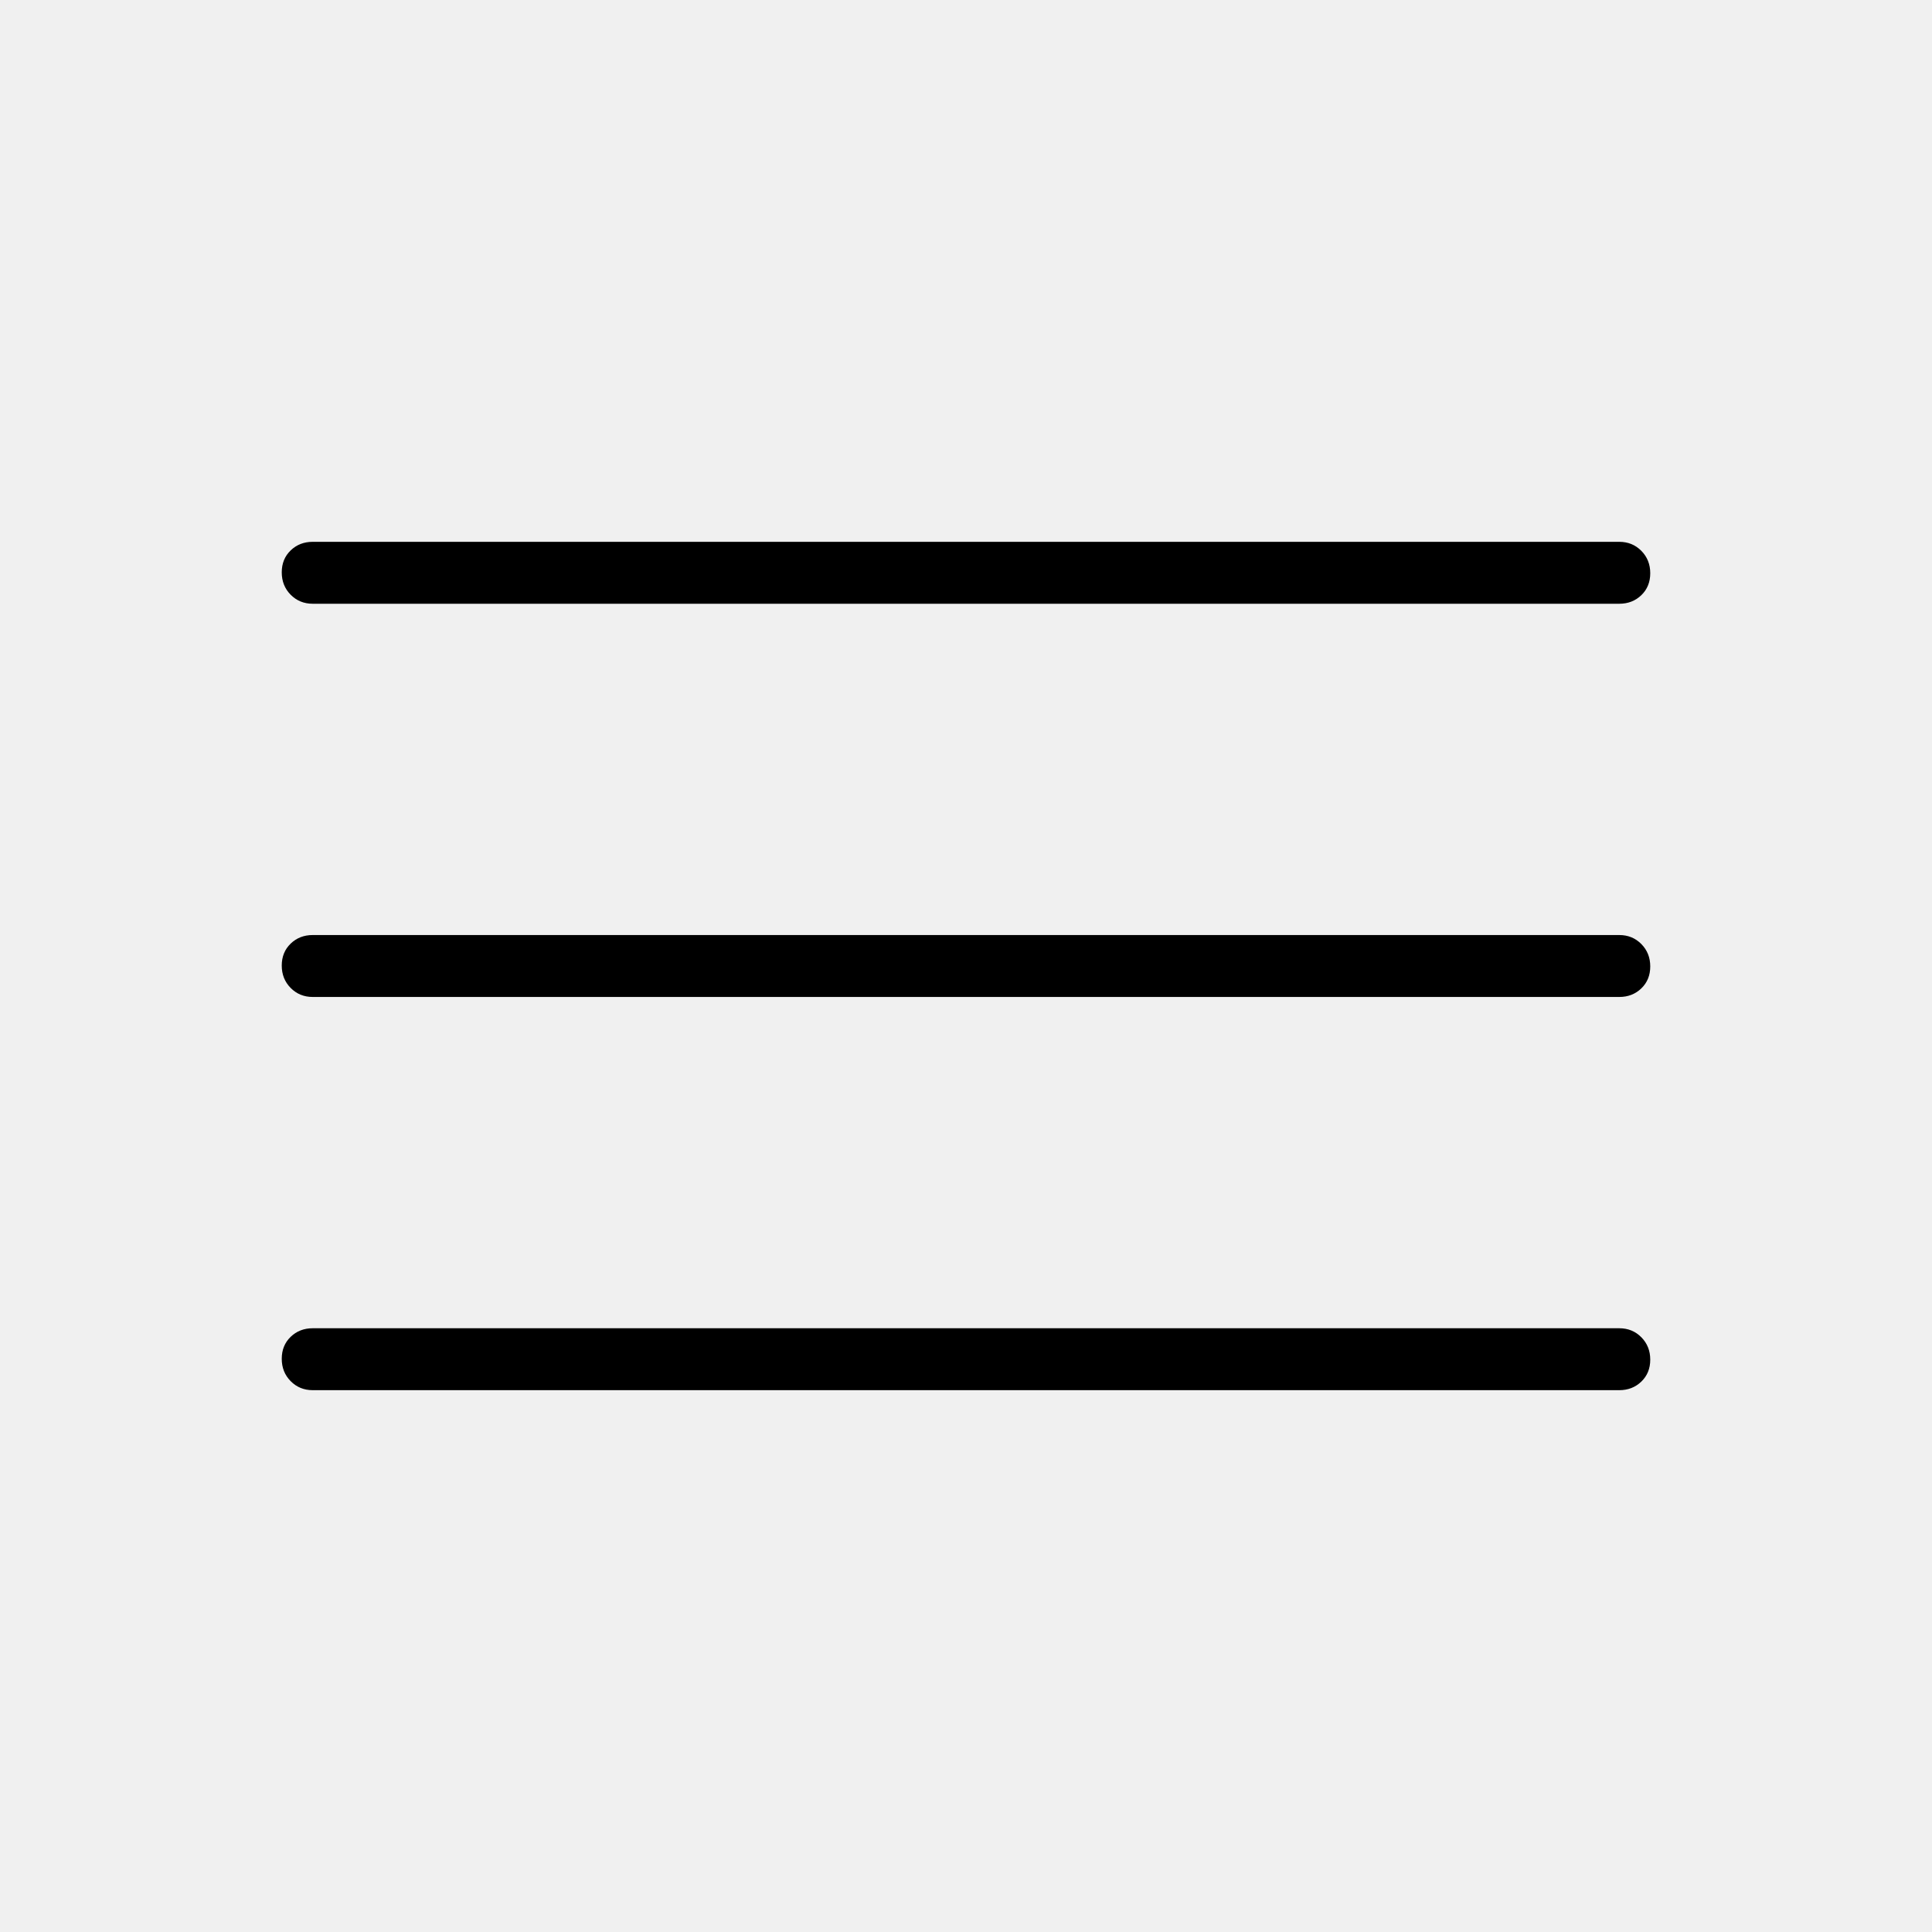
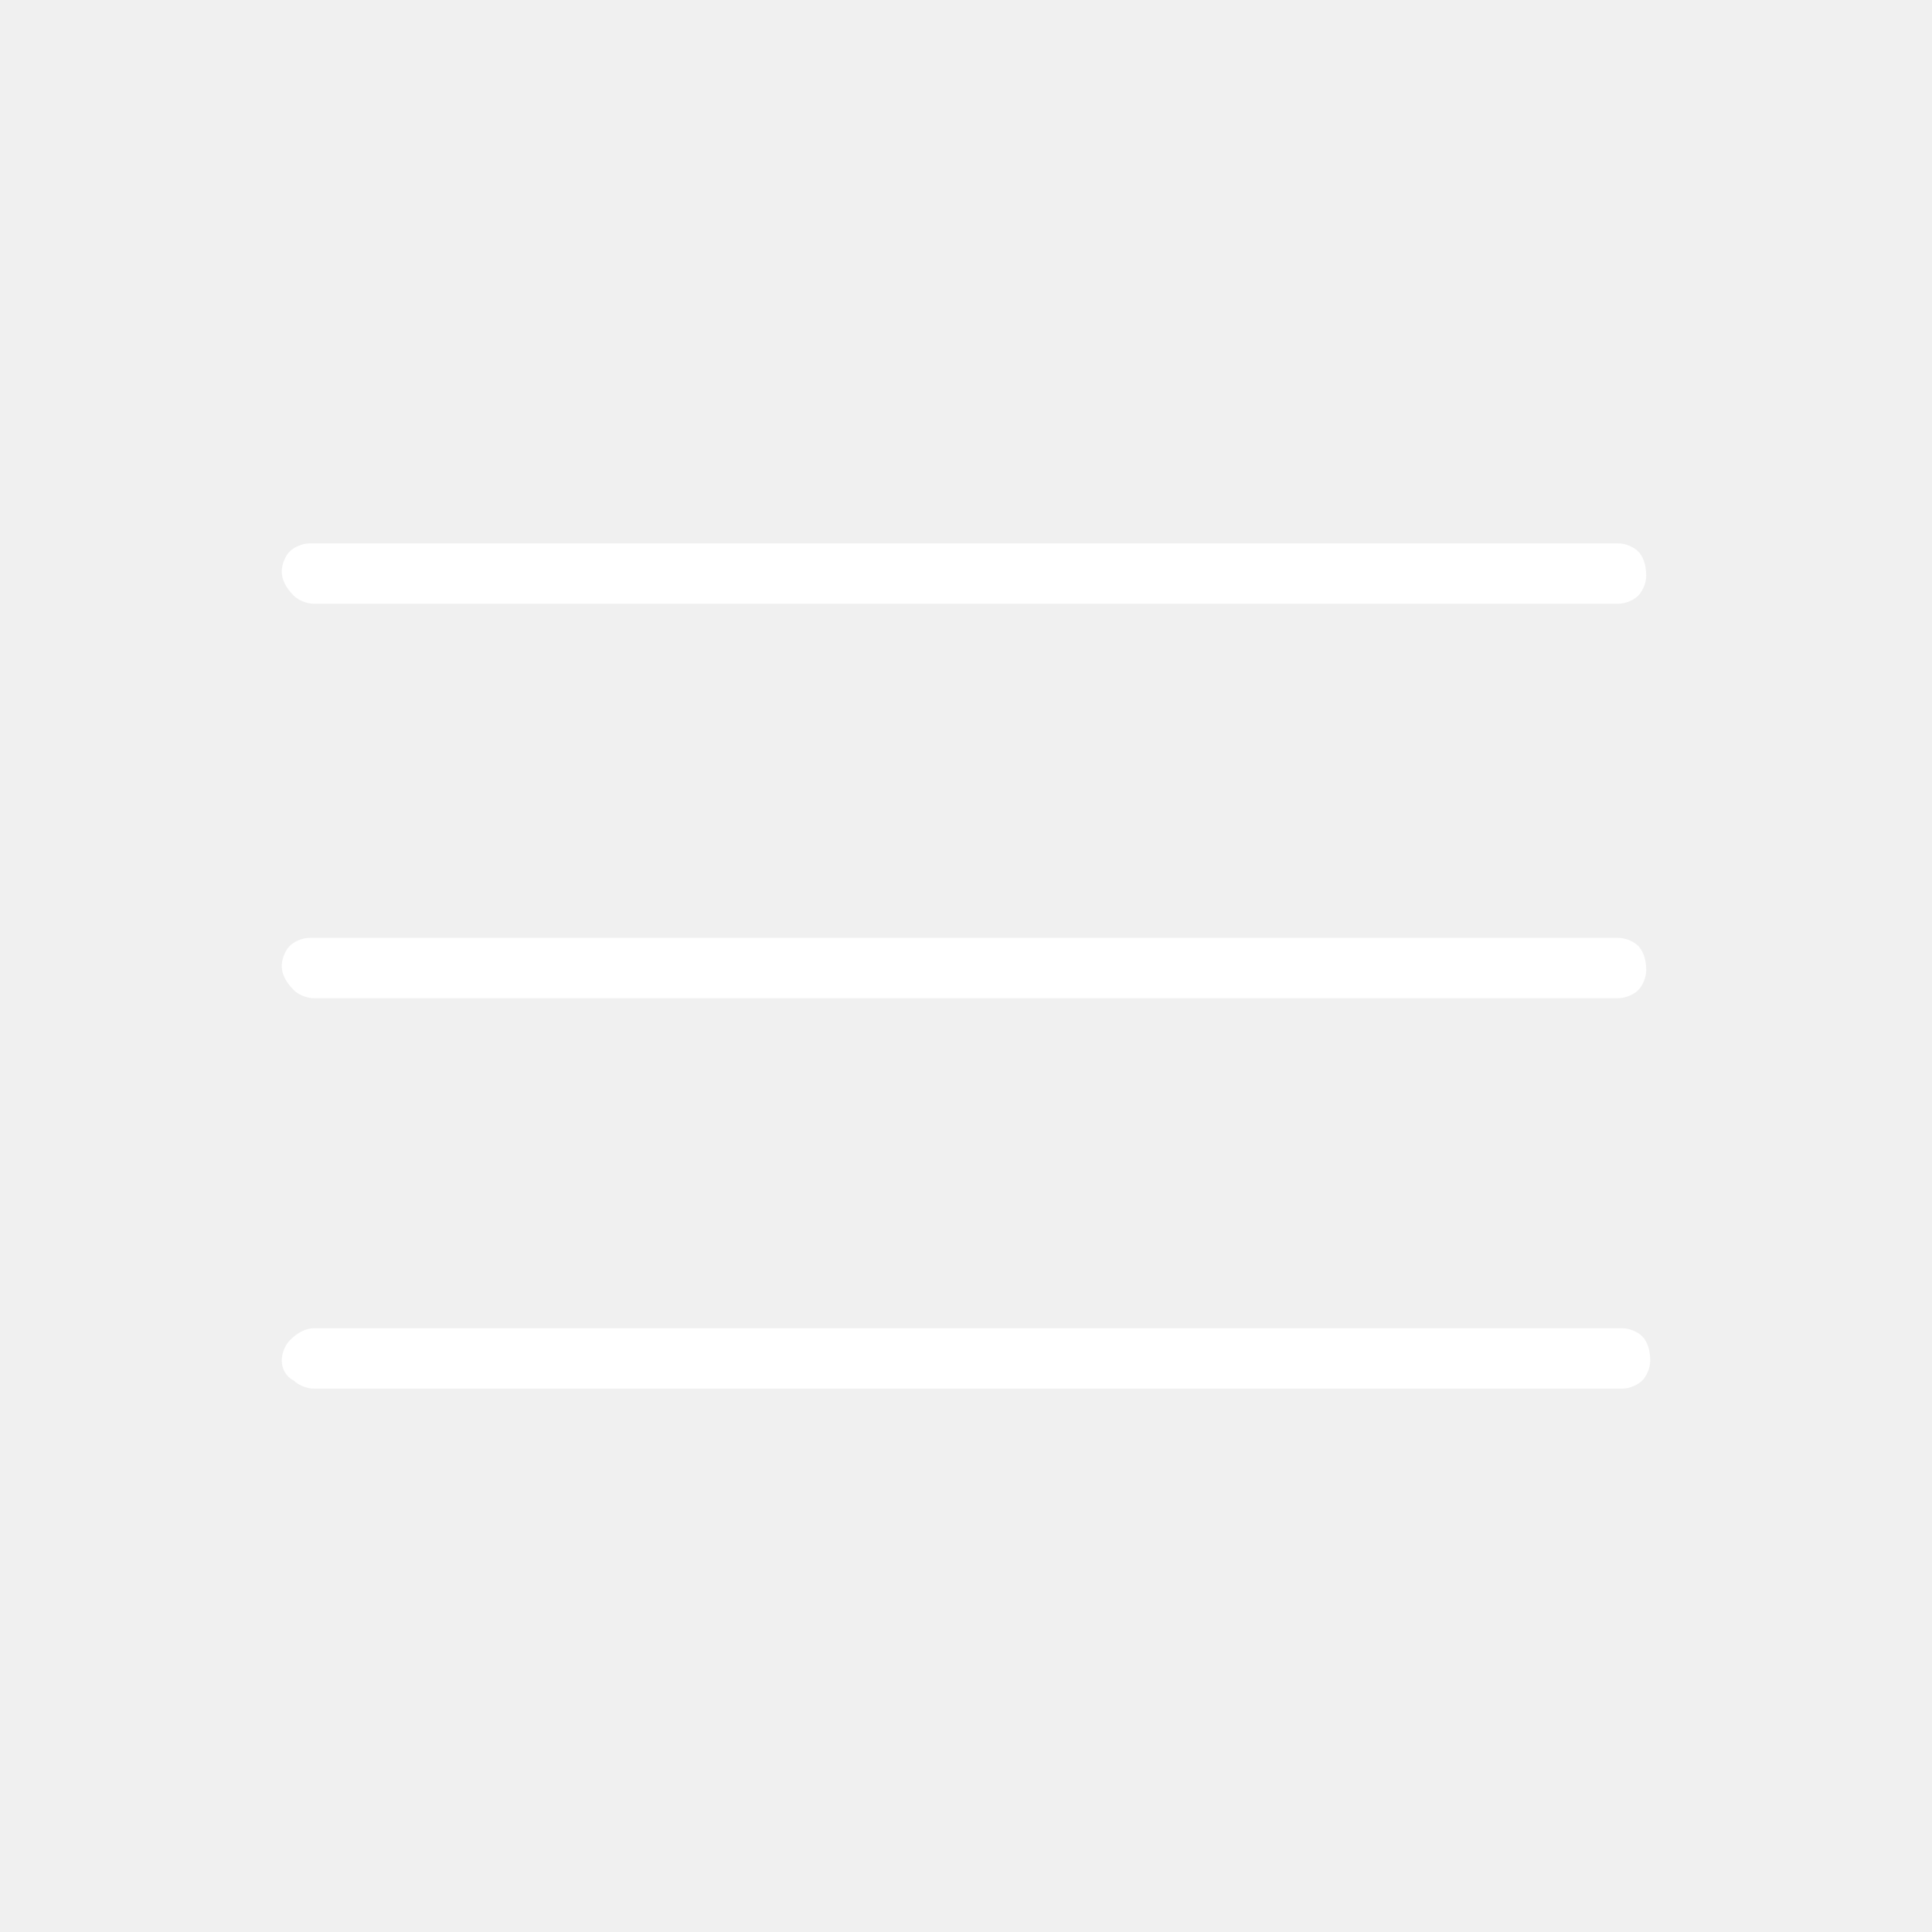
- <svg xmlns="http://www.w3.org/2000/svg" width="48" height="48" viewBox="0 -960 960 960">
-   <path d="M155.385-269.231q-6.539 0-10.962-4.485T140-284.831q0-6.63 4.423-10.9Q148.846-300 155.385-300h649.23q6.539 0 10.962 4.485T820-284.399q0 6.63-4.423 10.899-4.423 4.269-10.962 4.269h-649.23Zm0-195.384q-6.539 0-10.962-4.485Q140-473.586 140-480.216t4.423-10.899q4.423-4.27 10.962-4.27h649.23q6.539 0 10.962 4.485Q820-486.414 820-479.784t-4.423 10.899q-4.423 4.27-10.962 4.27h-649.23Zm0-195.385q-6.539 0-10.962-4.485T140-675.601q0-6.63 4.423-10.899 4.423-4.269 10.962-4.269h649.23q6.539 0 10.962 4.485T820-675.169q0 6.63-4.423 10.9Q811.154-660 804.615-660h-649.23Z" />
+ <svg xmlns="http://www.w3.org/2000/svg" version="1.1" id="Calque_1" x="0px" y="0px" viewBox="0 0 48 48" style="enable-background:new 0 0 48 48;" xml:space="preserve">
+   <style type="text/css">
+ 	.st0{fill:#FFFFFF;}
+ </style>
+   <path class="st0" d="M7.8,34.5c-0.2,0-0.4-0.1-0.5-0.2C7.1,34.2,7,34,7,33.8c0-0.2,0.1-0.4,0.2-0.5C7.4,33.1,7.6,33,7.8,33h32.5  c0.2,0,0.4,0.1,0.5,0.2s0.2,0.3,0.2,0.6c0,0.2-0.1,0.4-0.2,0.5c-0.1,0.1-0.3,0.2-0.5,0.2C40.2,34.5,7.8,34.5,7.8,34.5z M7.8,24.8  c-0.2,0-0.4-0.1-0.5-0.2C7.1,24.4,7,24.2,7,24c0-0.2,0.1-0.4,0.2-0.5c0.1-0.1,0.3-0.2,0.5-0.2h32.5c0.2,0,0.4,0.1,0.5,0.2  c0.1,0.1,0.2,0.3,0.2,0.6c0,0.2-0.1,0.4-0.2,0.5c-0.1,0.1-0.3,0.2-0.5,0.2C40.2,24.8,7.8,24.8,7.8,24.8z M7.8,15  c-0.2,0-0.4-0.1-0.5-0.2C7.1,14.6,7,14.4,7,14.2c0-0.2,0.1-0.4,0.2-0.5c0.1-0.1,0.3-0.2,0.5-0.2h32.5c0.2,0,0.4,0.1,0.5,0.2  c0.1,0.1,0.2,0.3,0.2,0.6c0,0.2-0.1,0.4-0.2,0.5c-0.1,0.1-0.3,0.2-0.5,0.2C40.2,15,7.8,15,7.8,15z" />
</svg>
